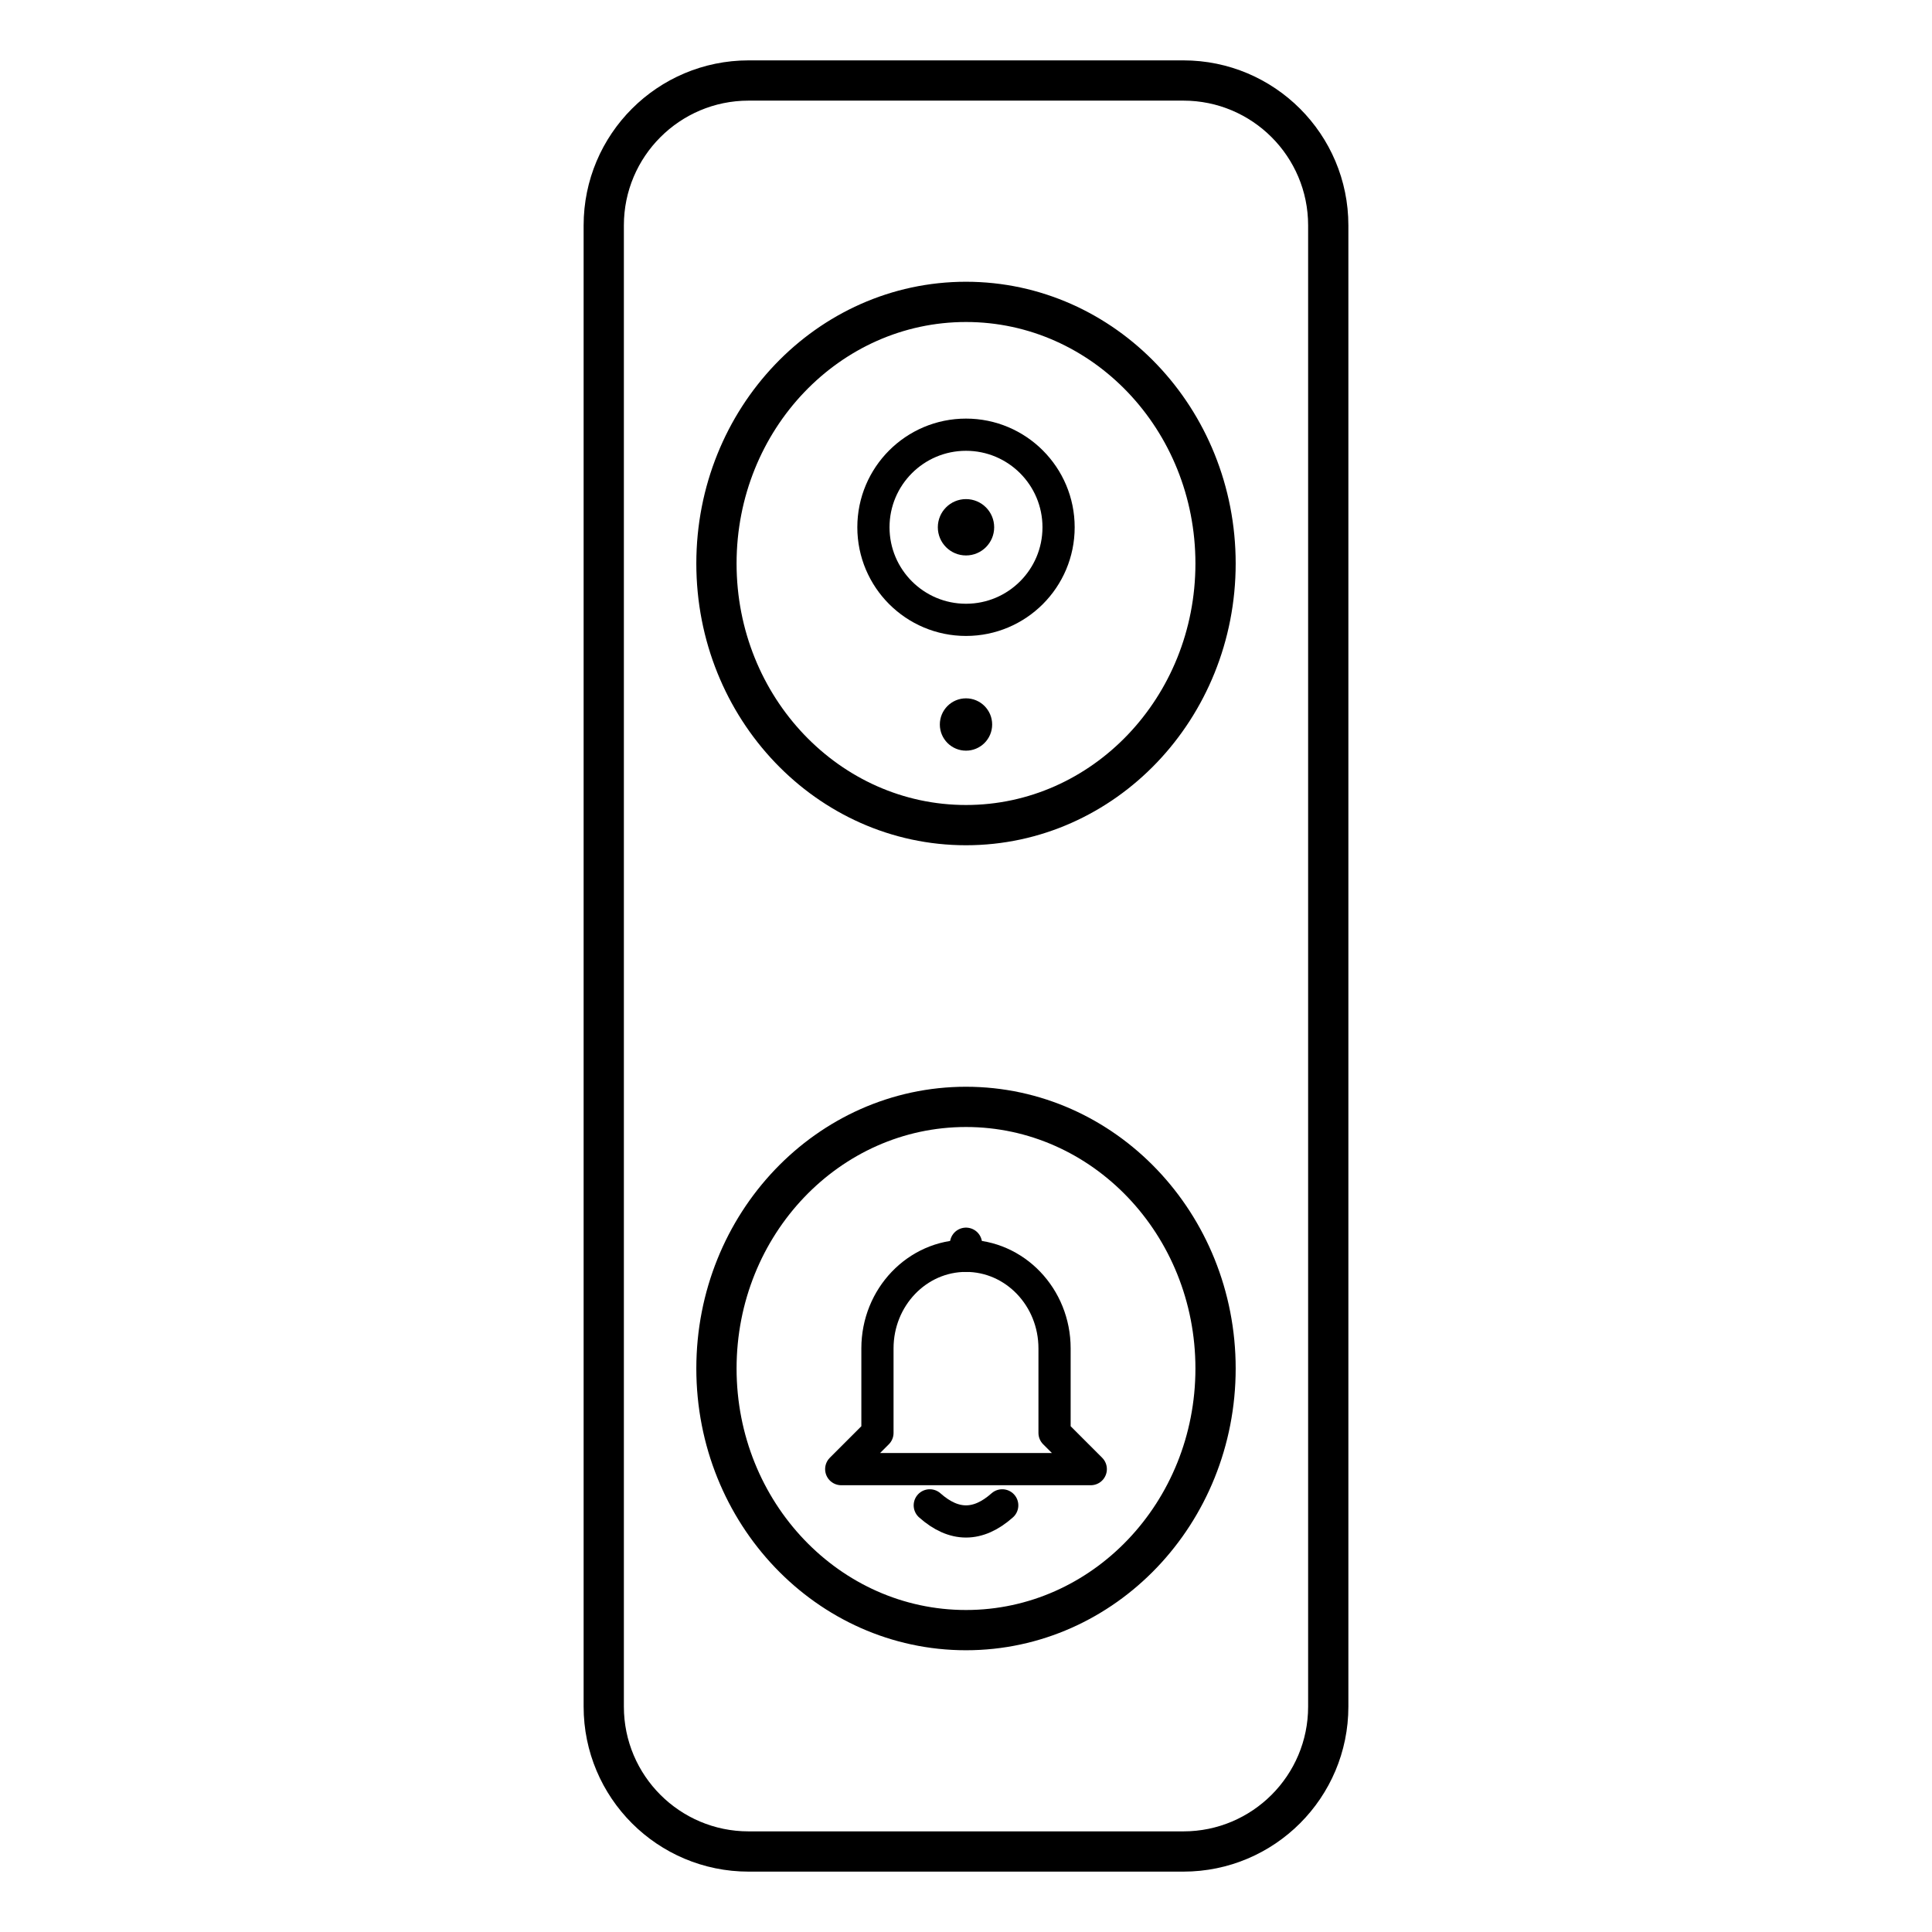
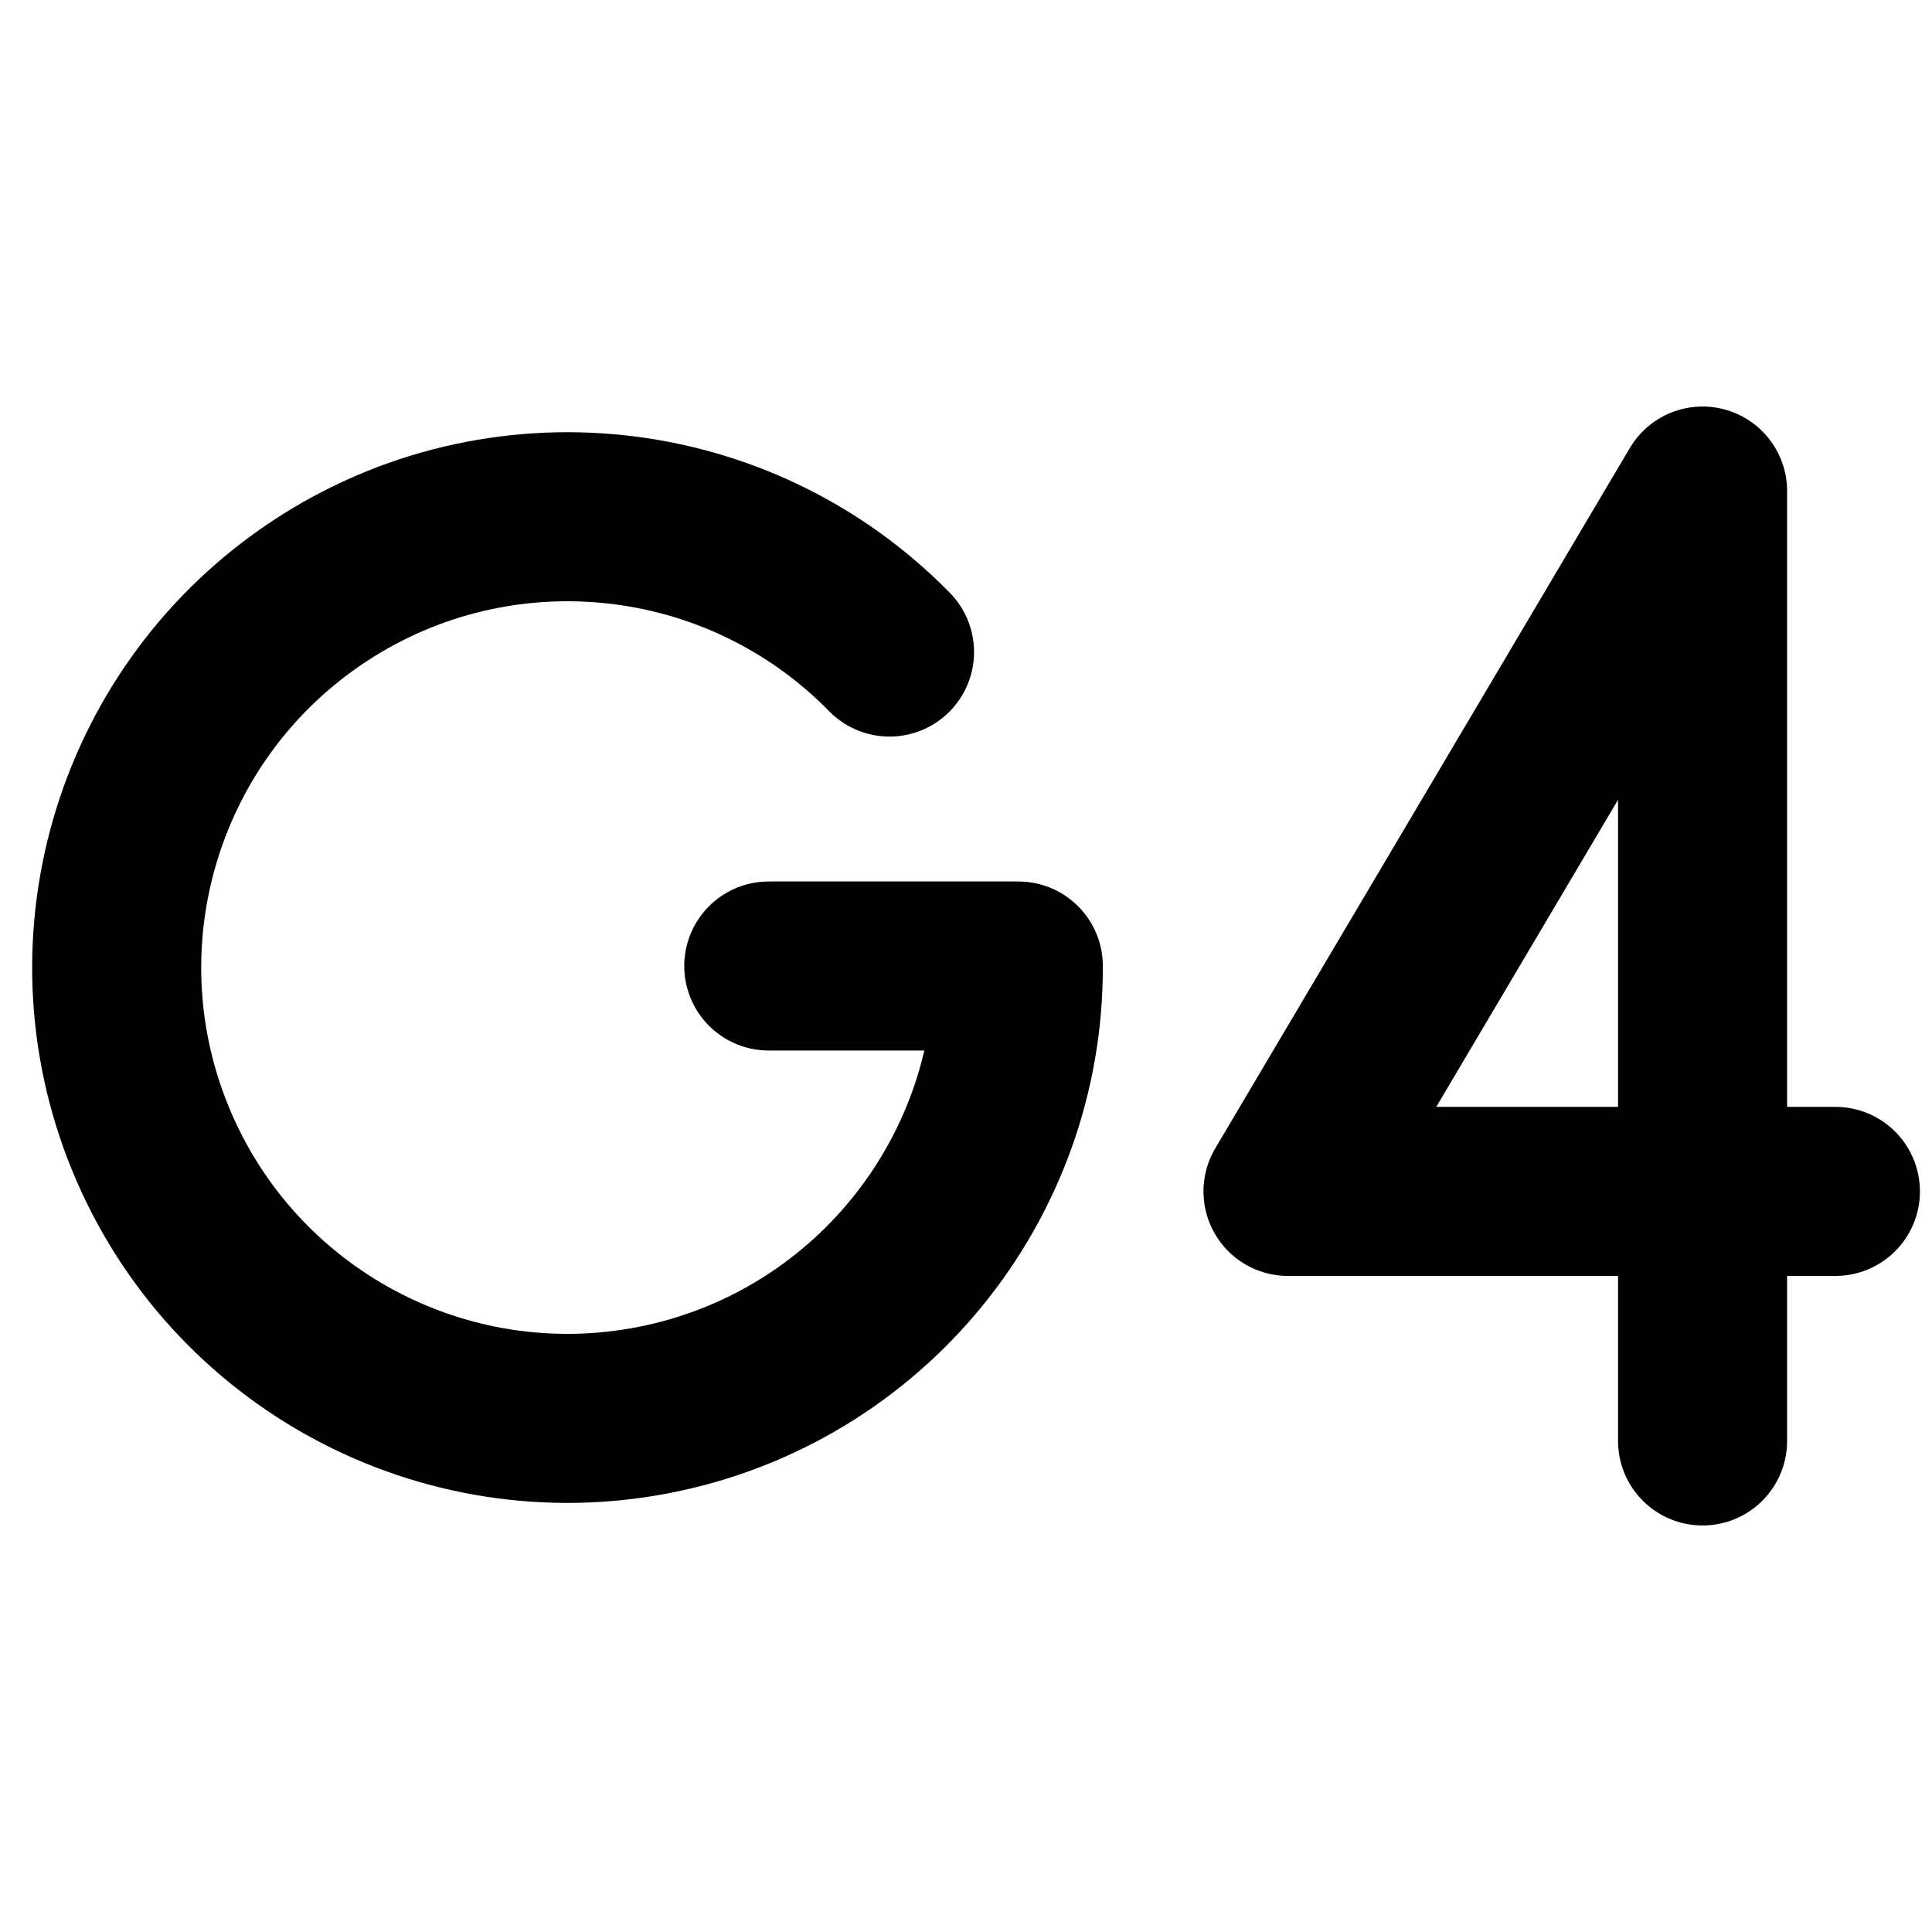
- <svg xmlns="http://www.w3.org/2000/svg" viewBox="0 0 960 960" width="960" height="960" fill="none" stroke="#000" stroke-width="20" stroke-linecap="round" stroke-linejoin="round">
-   <rect x="300" y="40" width="360" height="880" rx="72" />
-   <ellipse cx="480" cy="280" rx="124" ry="130" />
-   <circle cx="480" cy="262" r="46" stroke-width="16" />
-   <circle cx="480" cy="262" r="14" fill="#000" stroke="none" />
-   <circle cx="480" cy="360" r="13" fill="#000" stroke="none" />
-   <ellipse cx="480" cy="680" rx="124" ry="130" />
-   <g stroke-width="16">
-     <path d="M 436 712 L 436 670 A 44 46 0 0 1 524 670 L 524 712 L 542 730 L 418 730 Z" />
-     <path d="M 480 618 L 480 624" />
-     <path d="M 462 748 Q 480 764 498 748" />
-   </g>
+ <svg xmlns="http://www.w3.org/2000/svg" viewBox="0 0 960 960" width="960" height="960" fill="none" stroke="#000" stroke-width="84" stroke-linecap="round" stroke-linejoin="round">
+   <path d="M 442 324 A 224 224 0 1 0 506 480 L 382 480" />
+   <path d="M 846 716 L 846 244 L 640 592 L 912 592" />
</svg>
